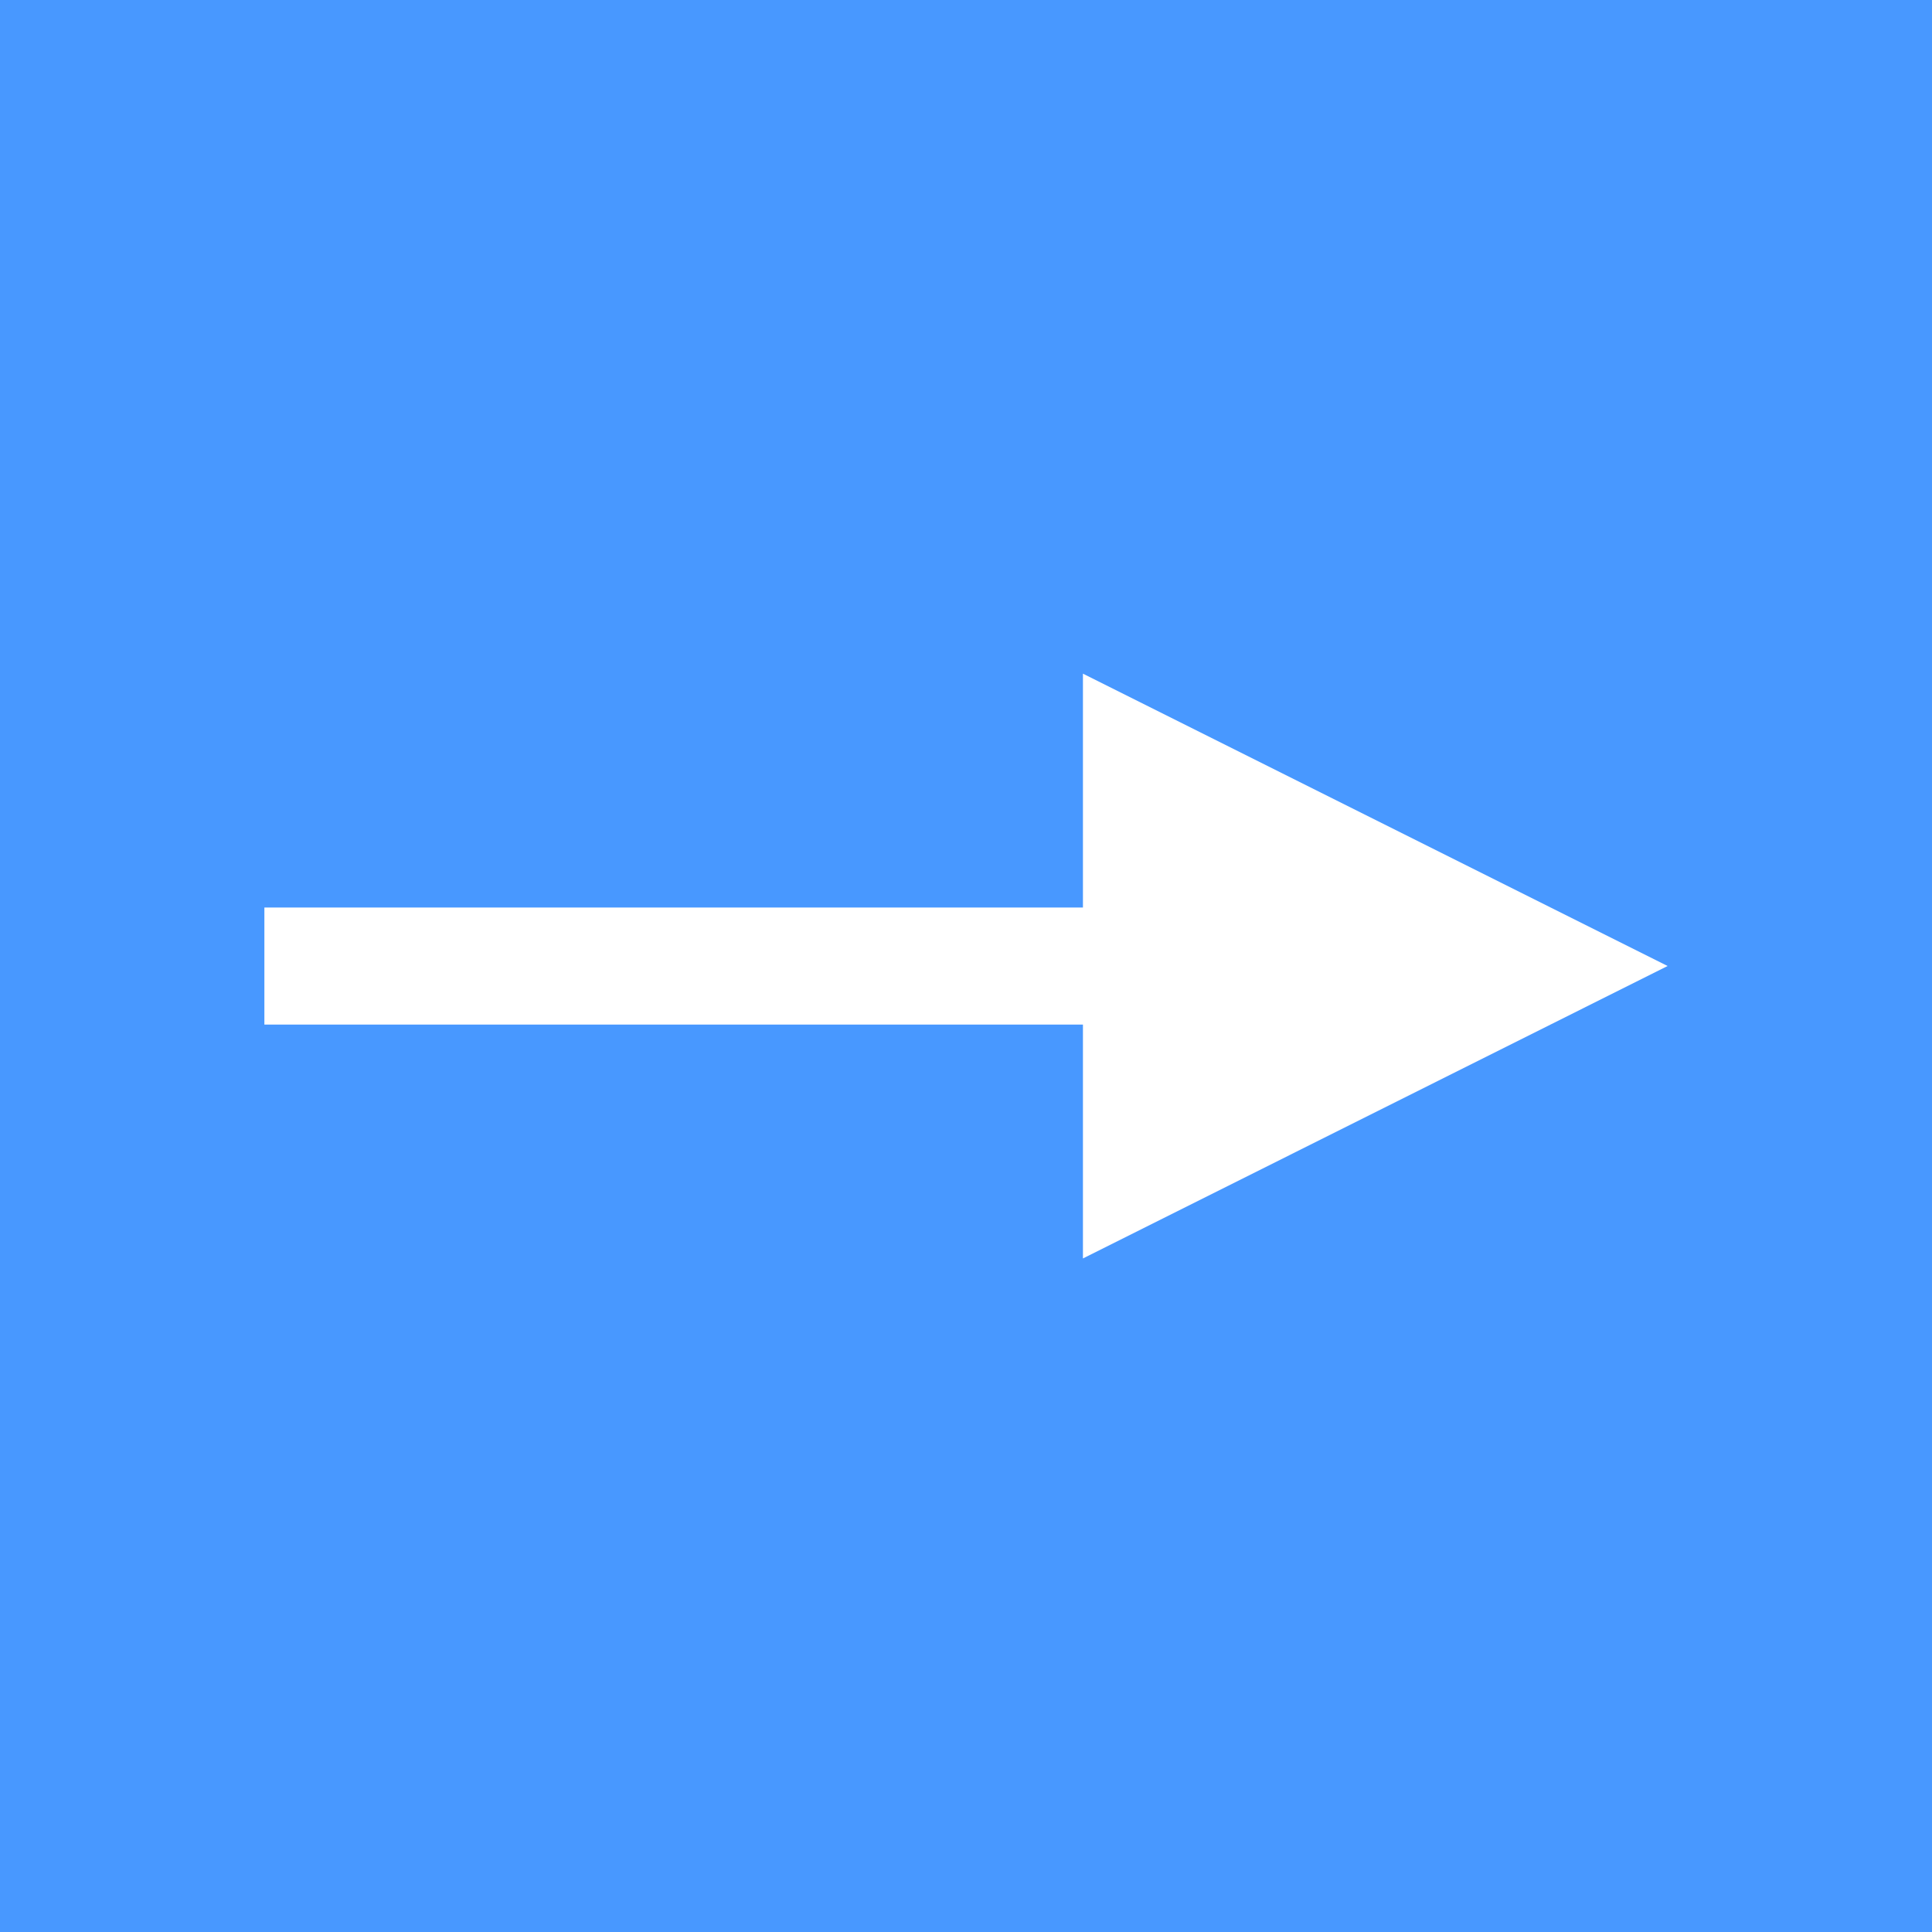
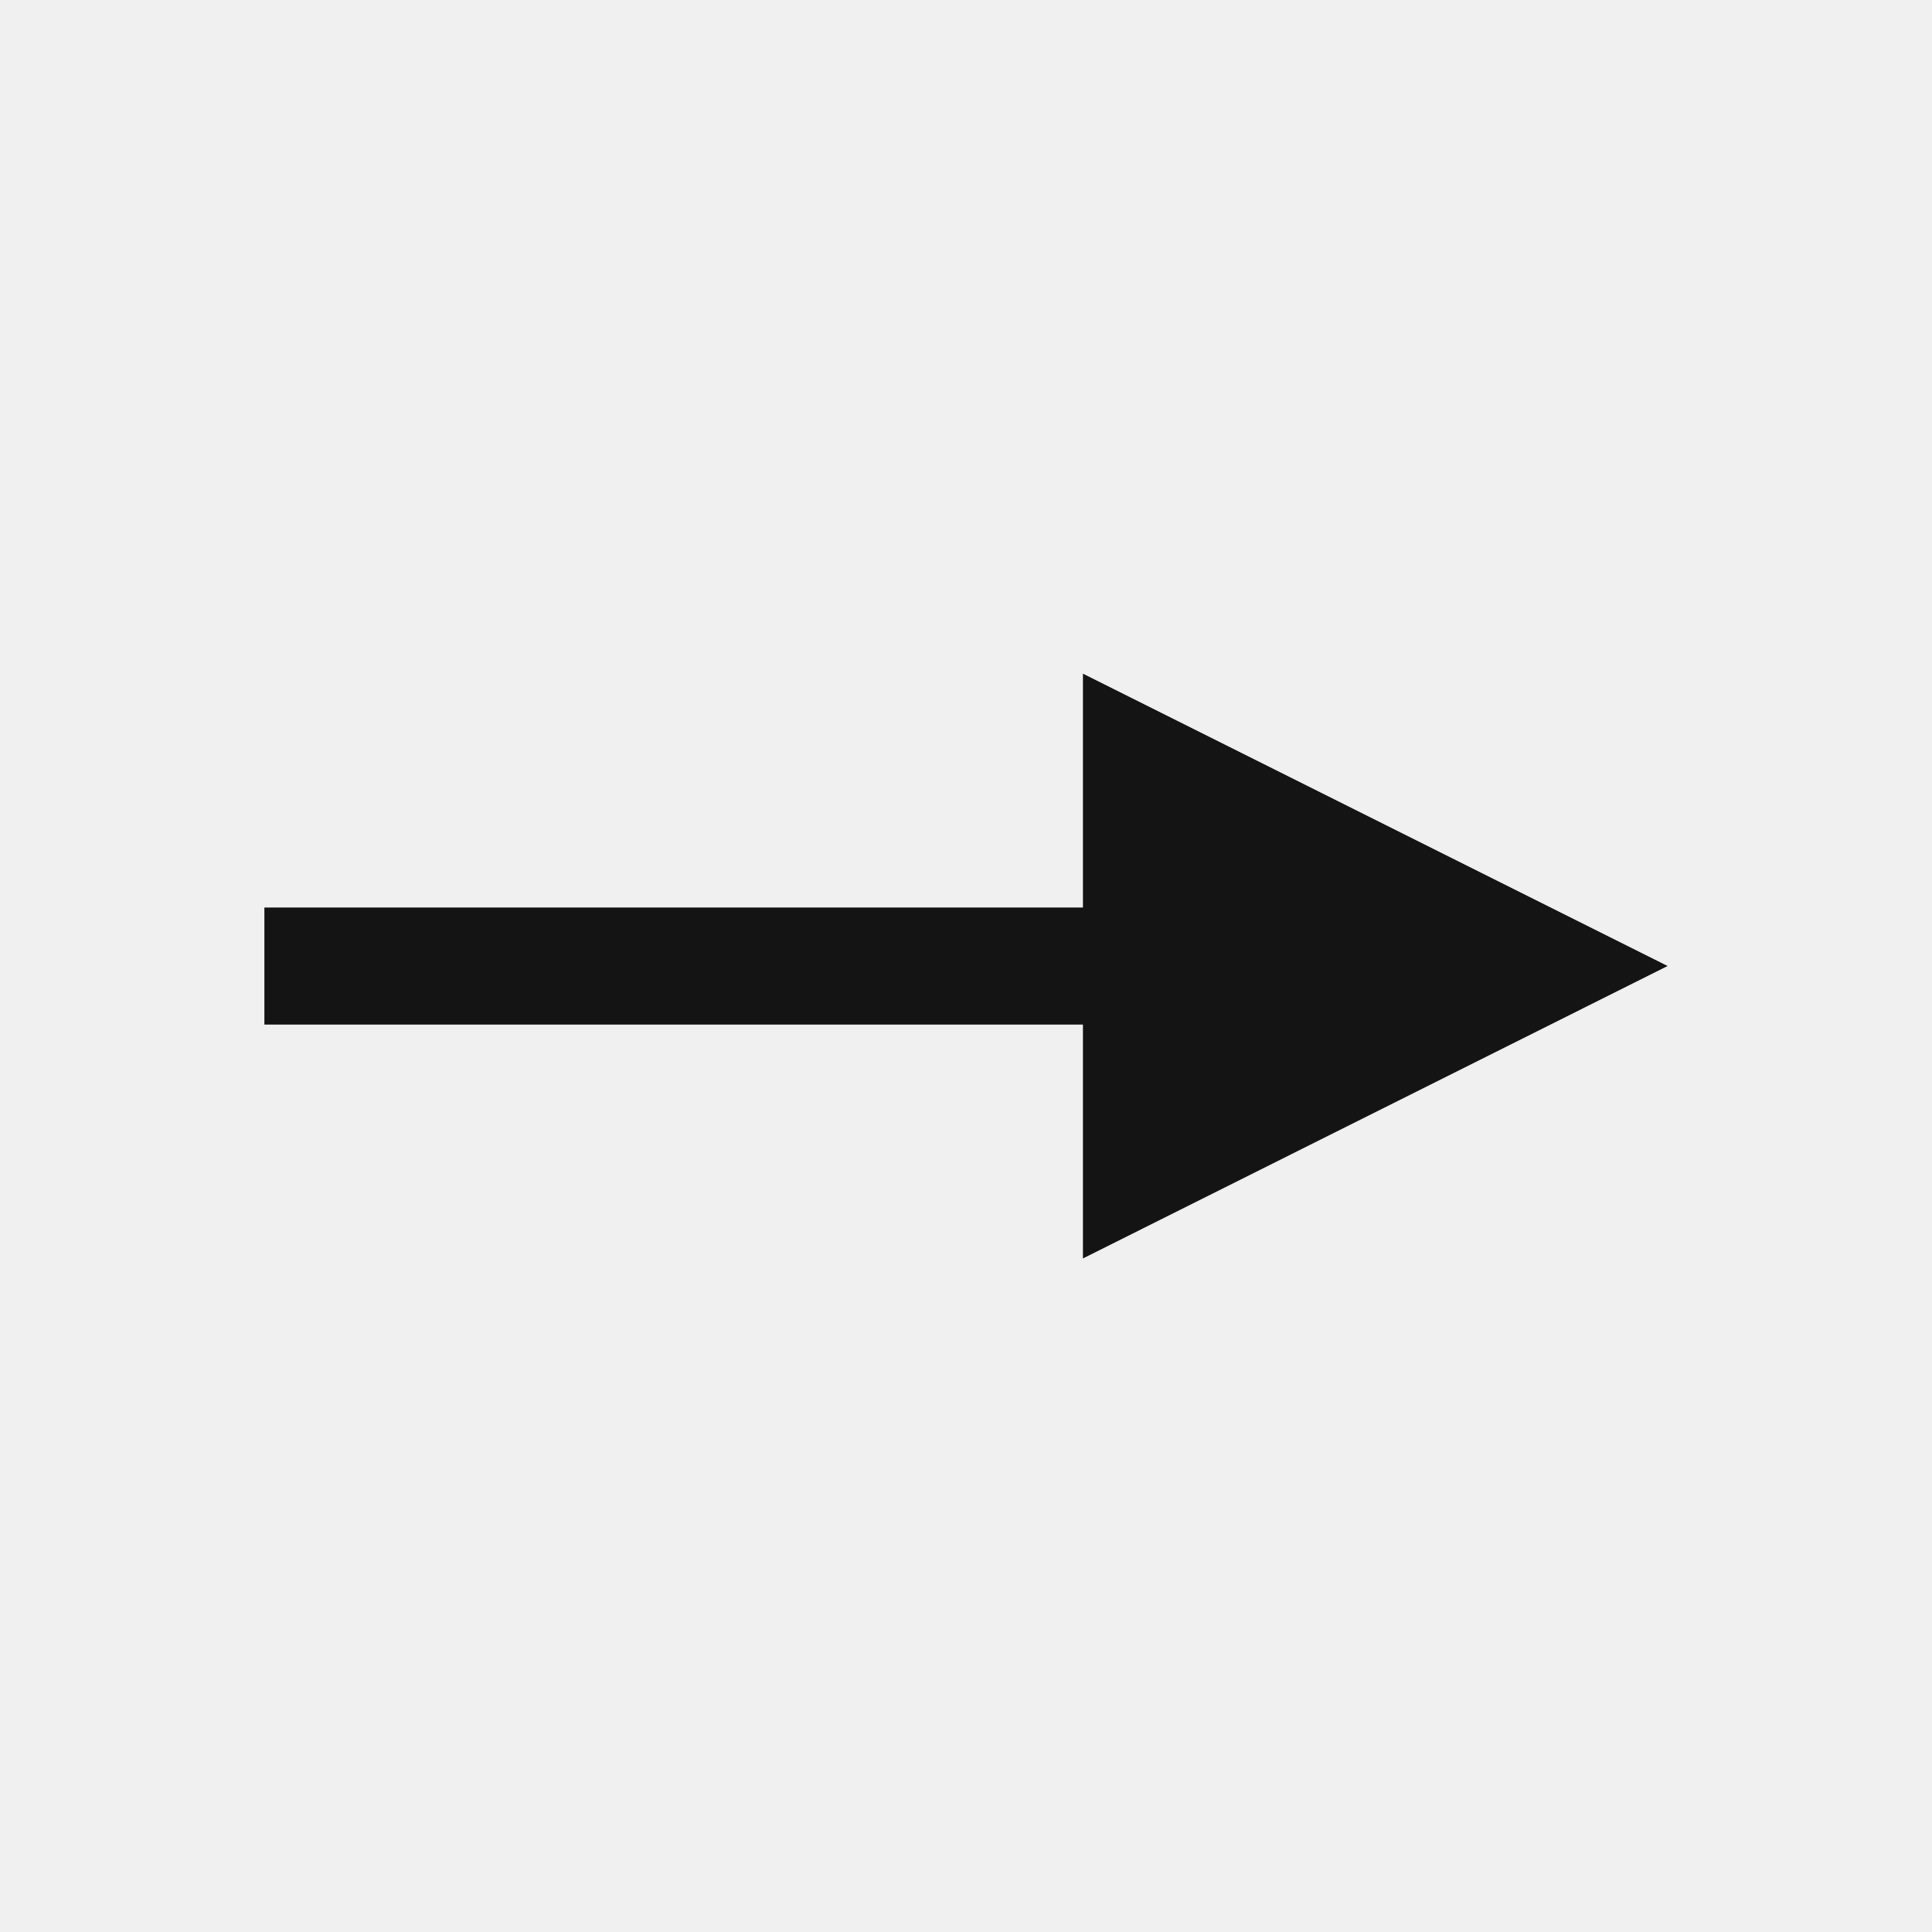
<svg xmlns="http://www.w3.org/2000/svg" viewBox="0 0 19 19" height="19" width="19">
  <rect fill="none" x="0" y="0" width="19" height="19" />
-   <rect x="0" y="0" width="19" height="19" rx="0" ry="0" fill="#4898ff" />
-   <path fill="#fff" transform="translate(2 2)" d="M.6,6.925H8.65v-2.3L14.4,7.5,8.65,10.376v-2.3H.6Z" />
+   <path fill="#141414" transform="translate(2 2)" d="M.6,6.925H8.65v-2.3L14.4,7.5,8.65,10.376v-2.3H.6Z" />
</svg>
